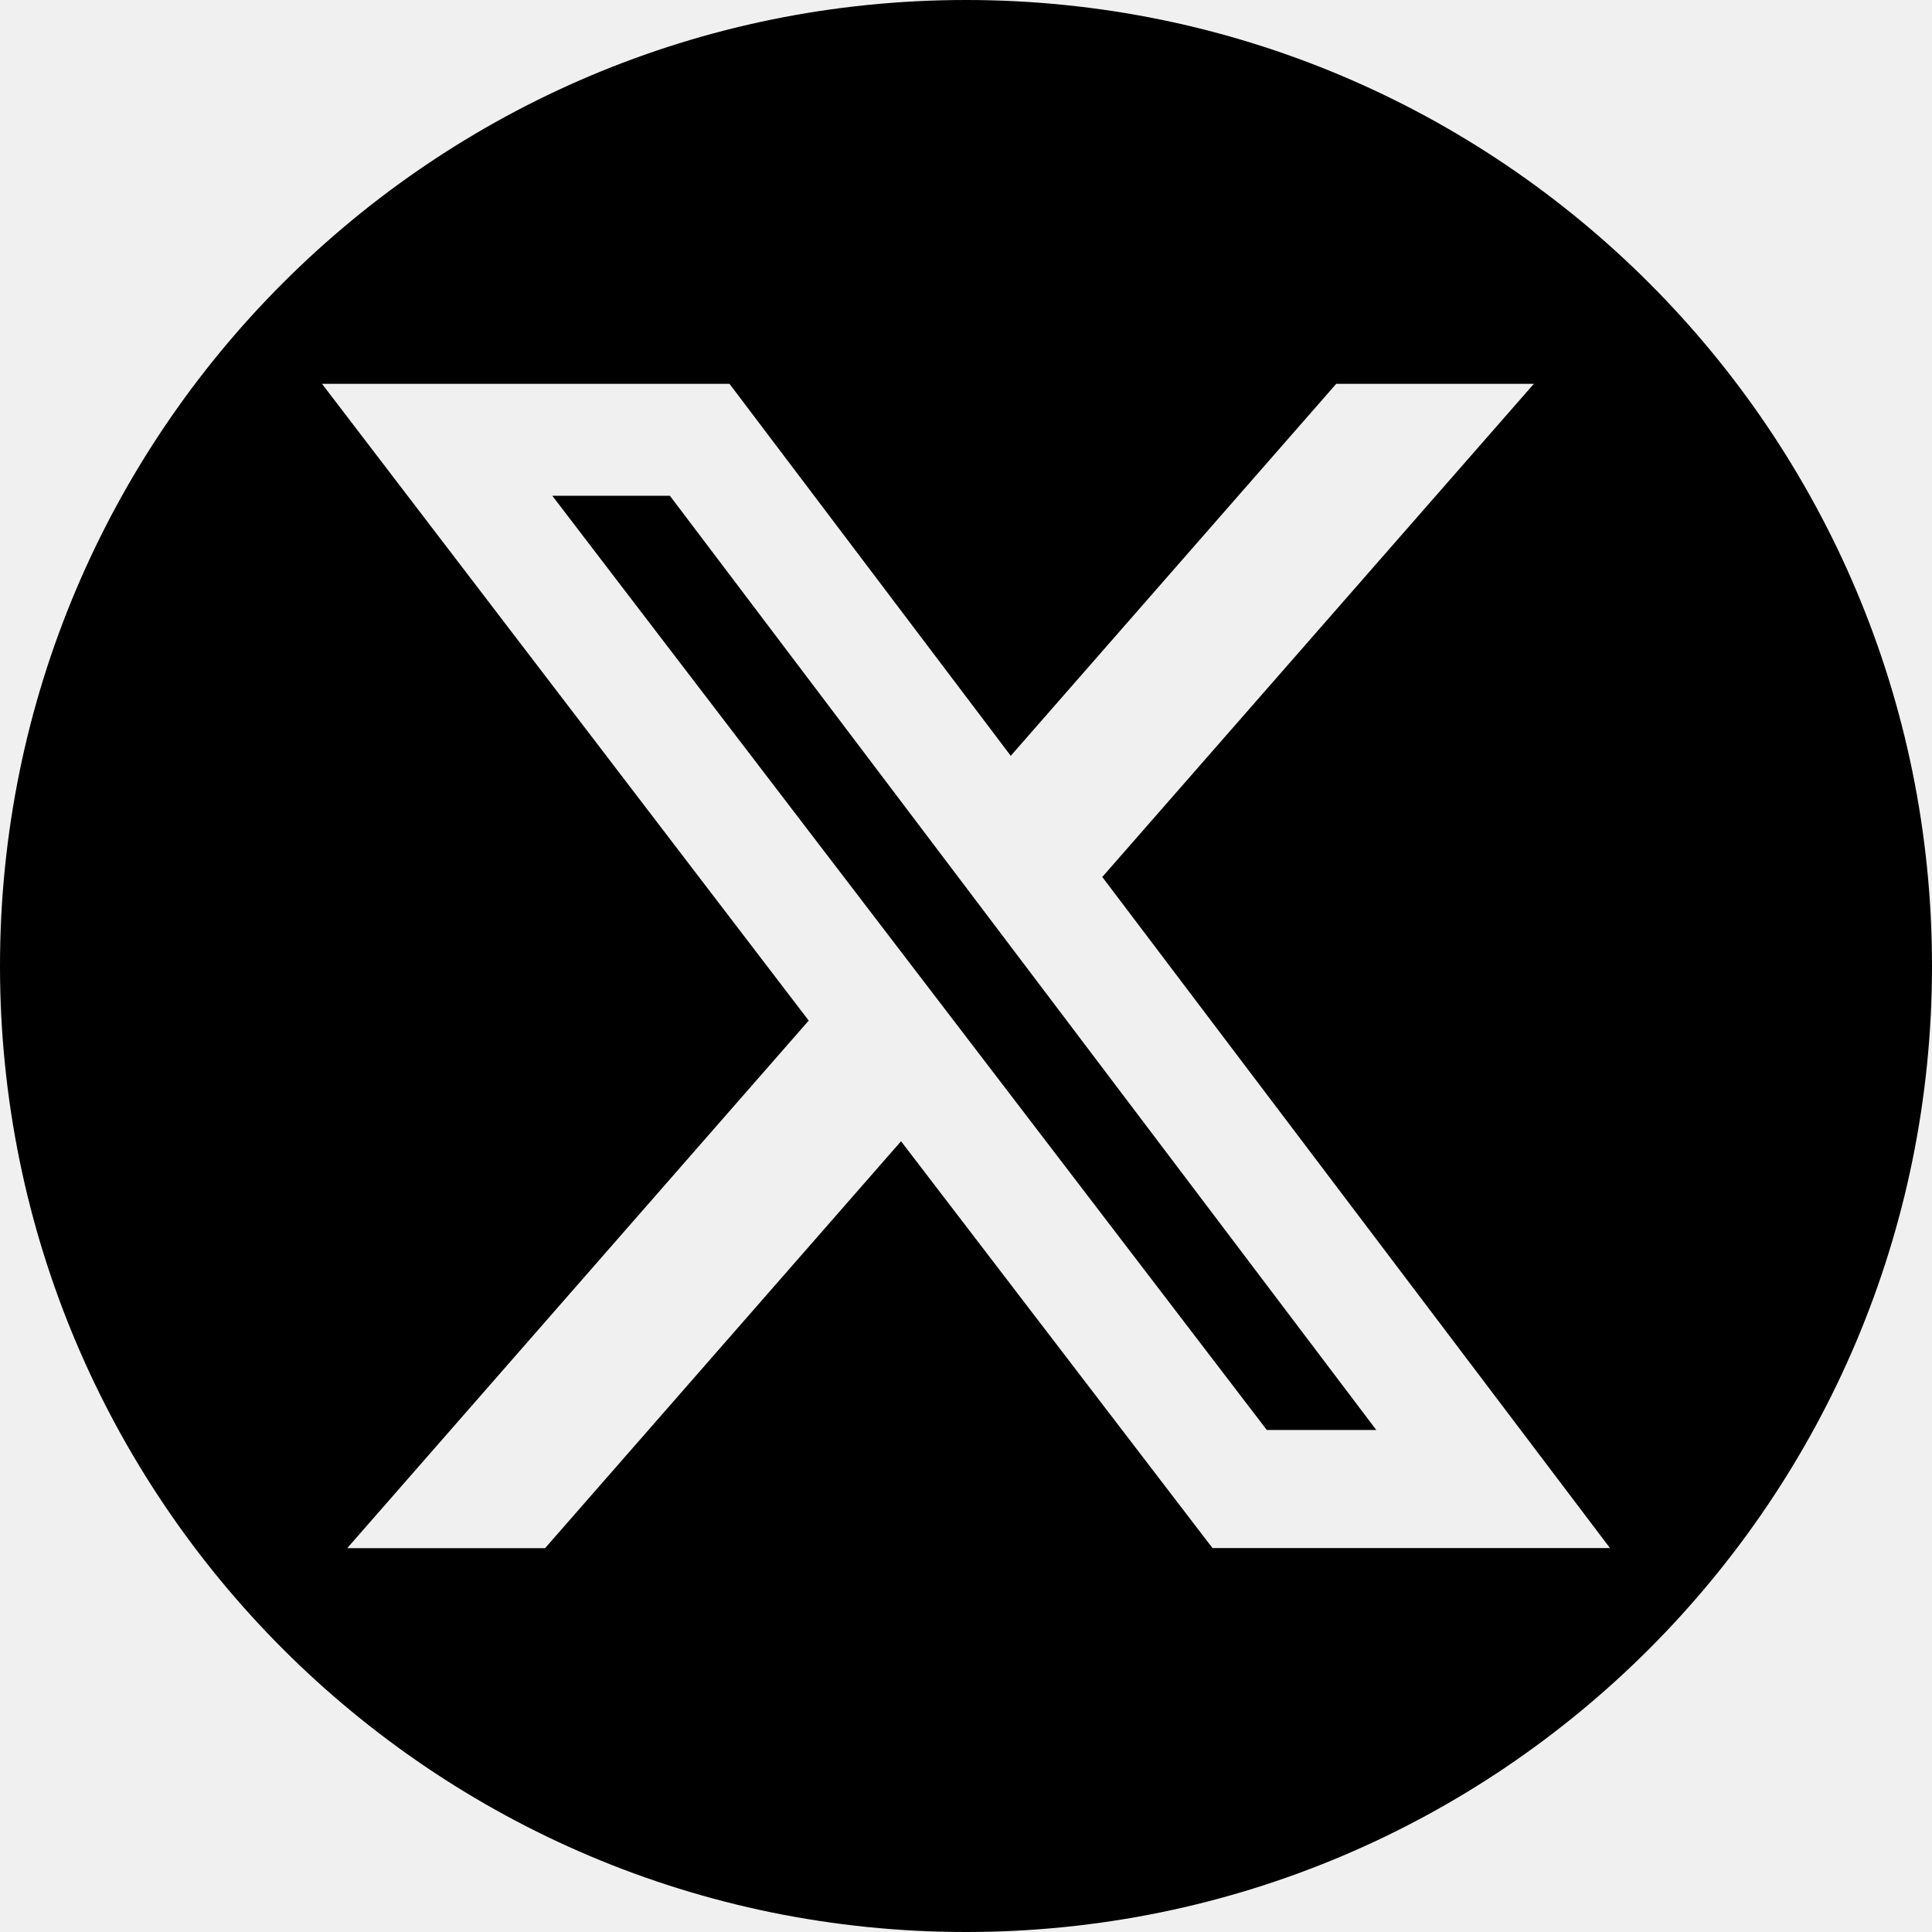
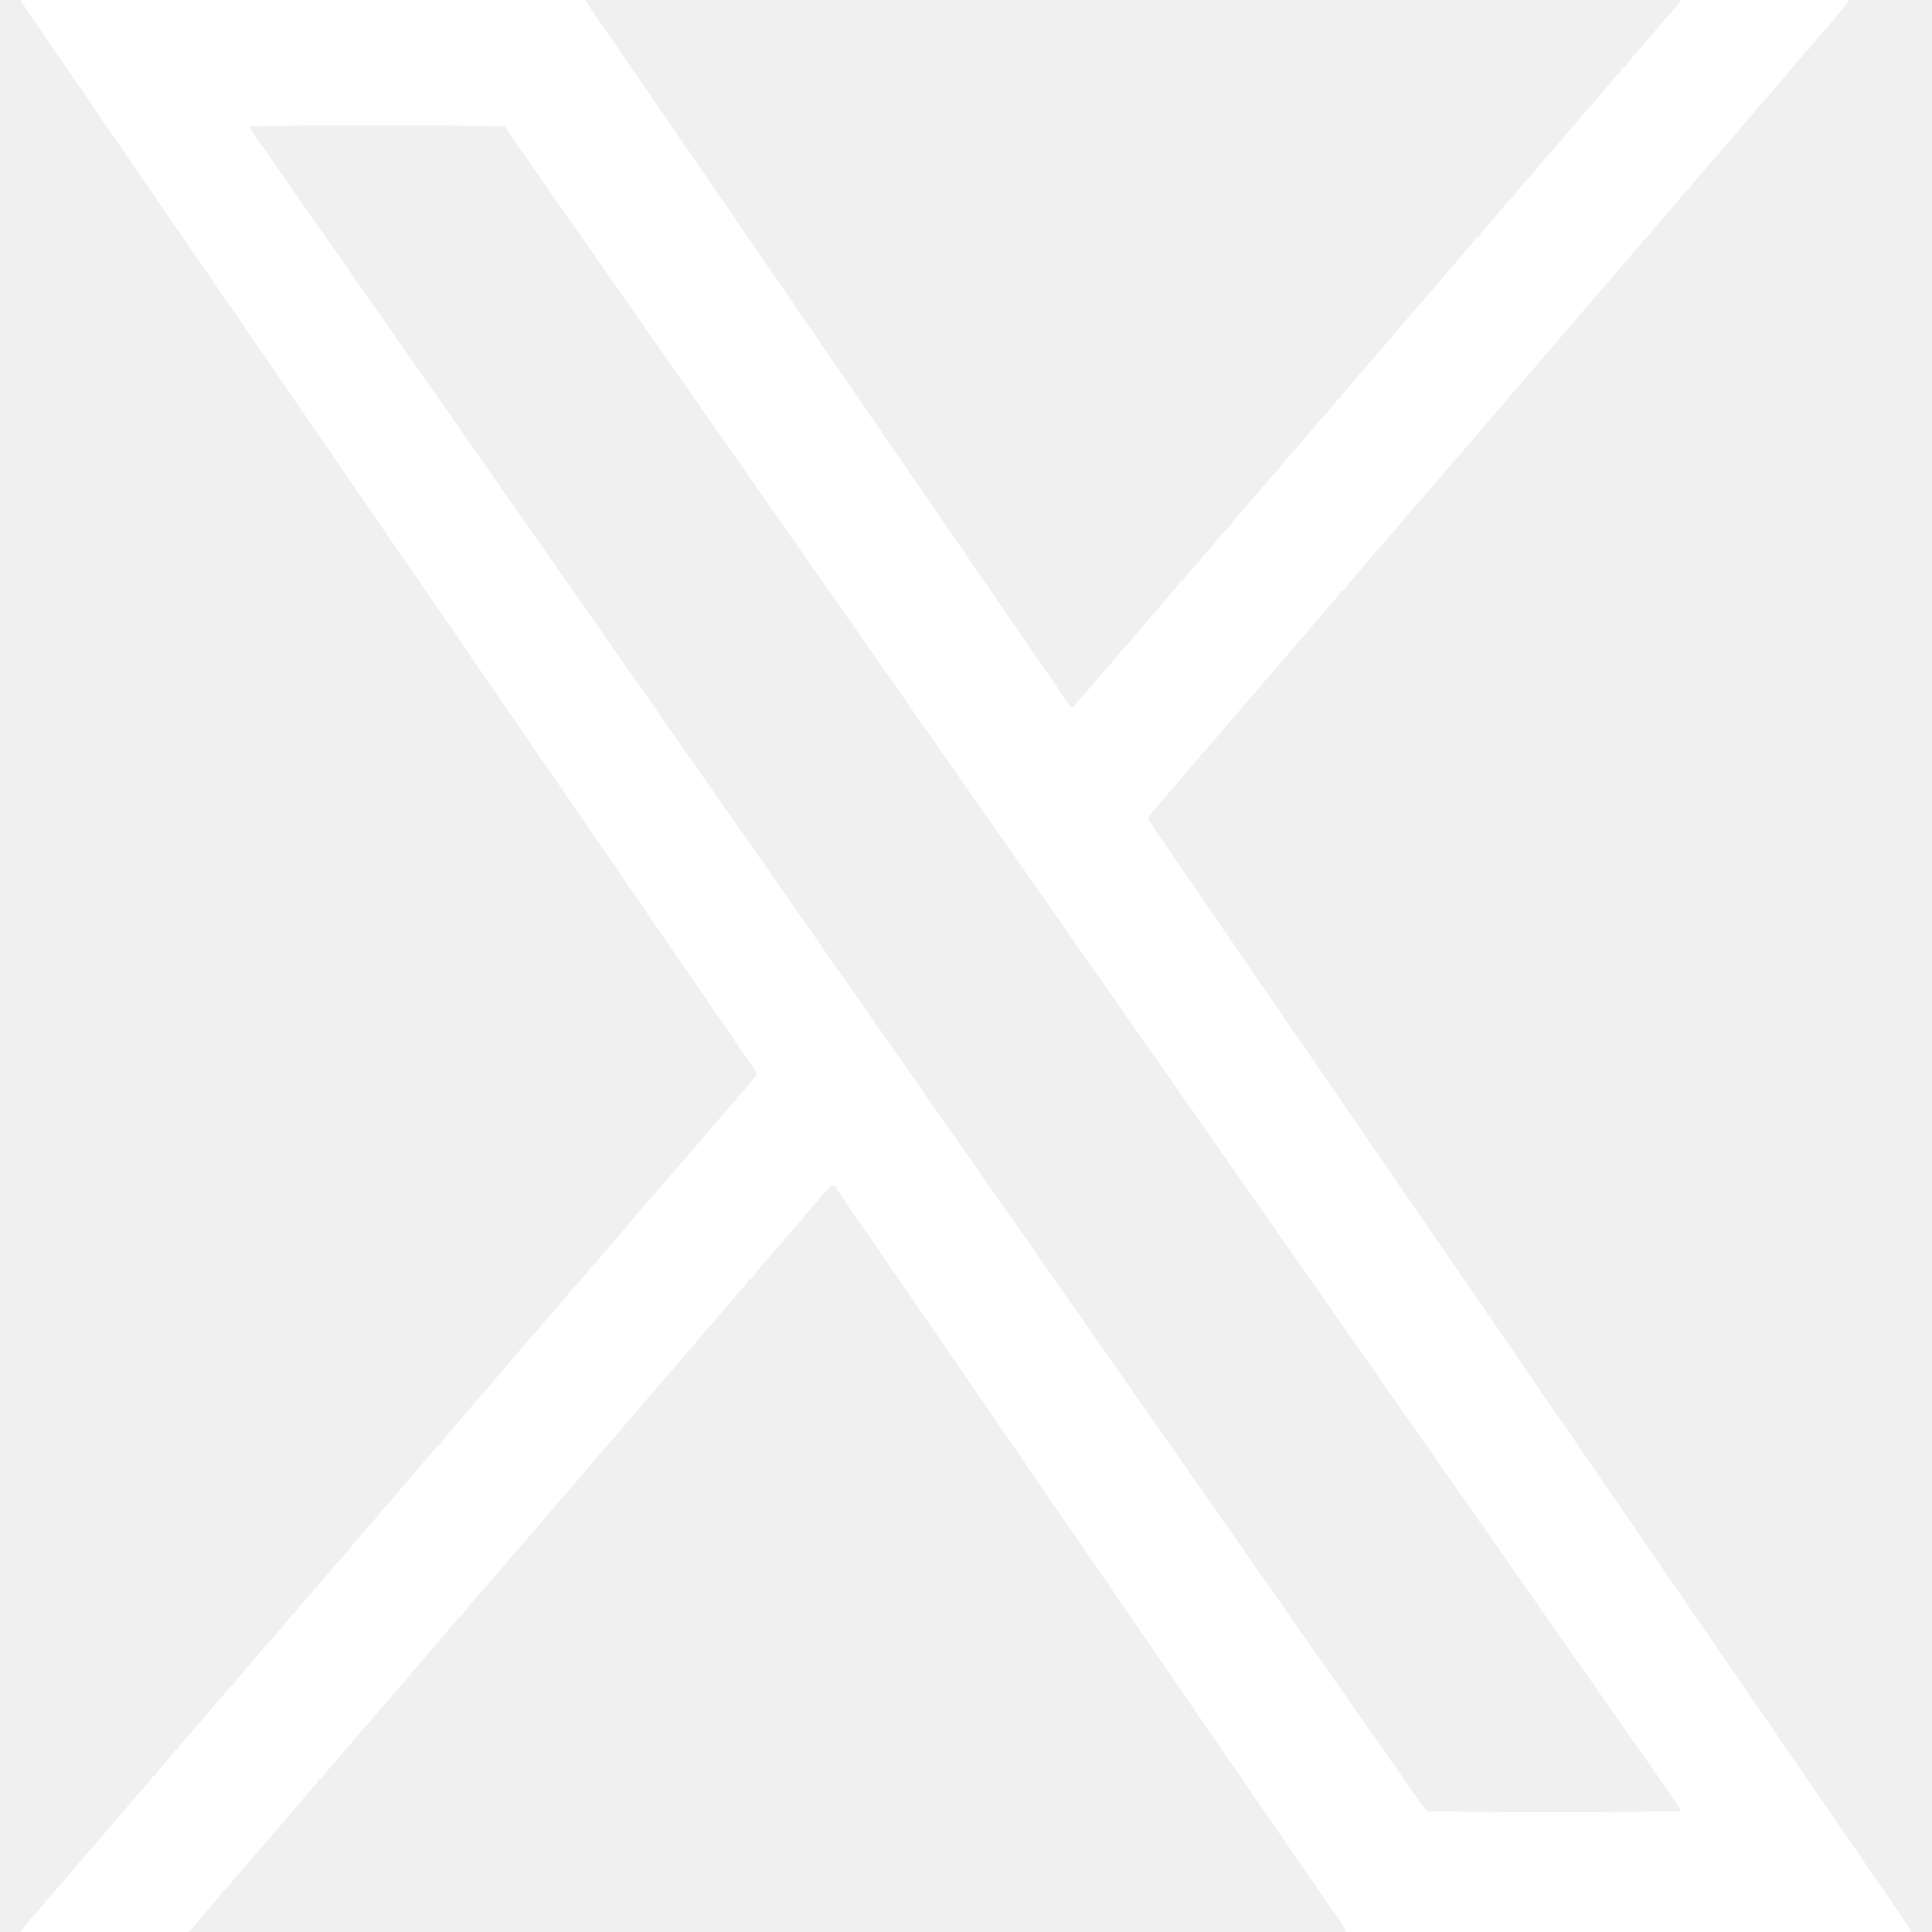
- <svg xmlns="http://www.w3.org/2000/svg" id="Capa_1" data-name="Capa 1" viewBox="0 0 24 24">
-   <polygon points="6.861 6.159 15.737 17.764 17.097 17.764 8.322 6.159 6.861 6.159" />
-   <path d="m12,0C5.373,0,0,5.373,0,12s5.373,12,12,12,12-5.373,12-12S18.627,0,12,0Zm3.063,19.232l-3.87-5.055-4.422,5.055h-2.458l5.733-6.554-6.046-7.91h5.062l3.494,4.621,4.043-4.621h2.455l-5.361,6.126,6.307,8.337h-4.937Z" />
+ <svg xmlns="http://www.w3.org/2000/svg" width="100" height="100" viewBox="0 0 100 100" fill="none">
+   <path d="M1.074 0H30.273L31.006 1.074L31.543 1.855L32.324 2.979L32.715 3.564L33.496 4.688L34.131 5.615L34.863 6.689L35.645 7.812L36.035 8.398L36.377 8.887L37.012 9.814L37.793 10.938L38.184 11.523L38.525 12.012L39.258 13.086L40.039 14.209L41.504 16.357L42.188 17.334L42.676 18.066L43.018 18.555L43.652 19.482L44.336 20.459L44.824 21.191L45.605 22.314L46.24 23.242L46.973 24.316L47.754 25.439L48.486 26.514L49.121 27.441L49.902 28.564L50.293 29.15L51.074 30.273L51.709 31.201L52.783 32.764L53.418 33.691L54.199 34.815L54.736 35.596L55.371 36.523L55.518 36.621L56.152 35.889L56.592 35.4L57.031 34.863L57.568 34.277L57.959 33.789L58.398 33.301L58.74 32.91L59.277 32.275L59.863 31.592L60.498 30.859L60.938 30.322L61.182 30.029H61.279L61.377 29.834L61.963 29.15L62.012 29.053H62.109L62.207 28.857L62.647 28.369L63.086 27.832L63.623 27.246L64.014 26.758L64.648 26.025L65.82 24.658L66.26 24.17L66.699 23.633L67.188 23.096L67.627 22.559L68.262 21.826L68.701 21.338L69.141 20.801L69.238 20.654H69.336L69.434 20.459L69.873 19.971L70.312 19.434L70.41 19.287H70.508L70.606 19.092L71.045 18.604L71.484 18.066L72.022 17.48L72.412 16.992L73.047 16.26L73.486 15.771L73.926 15.234L74.414 14.697L74.853 14.16L76.123 12.695L76.465 12.256H76.562L76.66 12.06L77.1 11.572L77.539 11.035L77.637 10.889H77.734L77.832 10.693L78.272 10.205L78.711 9.668L79.248 9.082L79.639 8.594L80.273 7.861L80.713 7.373L81.152 6.836L81.592 6.348L82.031 5.811L82.471 5.322L82.91 4.785L83.35 4.297L83.691 3.857H83.789L83.887 3.662L84.033 3.467H84.131L84.228 3.271L84.814 2.588L84.863 2.49H84.961L85.059 2.295L85.498 1.807L85.938 1.27L86.475 0.684L86.865 0.195L87.012 0H95.703L95.606 0.195L95.019 0.879L94.58 1.416L94.092 1.953L93.652 2.49L93.555 2.637H93.457L93.359 2.832L92.92 3.32L92.481 3.857L92.041 4.346L91.602 4.883L91.162 5.371L90.723 5.908L90.283 6.396L89.844 6.934L89.356 7.471L88.916 8.008L88.281 8.74L87.842 9.229L87.402 9.766L86.963 10.254L86.523 10.791L86.035 11.328L85.156 12.402H85.059L84.961 12.598L84.522 13.086L84.082 13.623L83.643 14.111L83.203 14.648L82.764 15.137L82.324 15.674L81.885 16.162L81.445 16.699L80.957 17.236L80.518 17.773L80.029 18.311L79.59 18.848L79.15 19.336L78.711 19.873L78.223 20.41L77.783 20.947L77.148 21.68L76.709 22.168L76.269 22.705L75 24.17L73.242 26.221L72.803 26.709L72.363 27.246L71.924 27.734L71.484 28.271L70.996 28.809L70.557 29.346L69.922 30.078L69.531 30.566H69.434L69.336 30.762L68.897 31.25L68.457 31.787L68.018 32.275L67.578 32.812L67.139 33.301L66.699 33.838L66.26 34.326L65.82 34.863L65.332 35.4L64.893 35.938L64.404 36.475L63.965 37.012L63.525 37.5L63.086 38.037L62.598 38.574L62.305 38.965H62.207L62.109 39.16L61.67 39.648L61.23 40.185L59.961 41.65L59.473 42.236L59.424 42.383L59.863 43.066L60.645 44.19L61.035 44.775L61.816 45.898L62.207 46.484L62.549 46.973L63.281 48.047L64.062 49.17L64.551 49.902L64.893 50.391L65.527 51.318L66.211 52.295L66.699 53.027L67.041 53.516L67.676 54.443L68.457 55.566L68.848 56.152L69.629 57.275L70.264 58.203L70.996 59.277L71.777 60.4L72.168 60.986L72.949 62.109L73.584 63.037L74.121 63.818L74.756 64.746L75.293 65.527L76.074 66.65L76.465 67.236L77.246 68.359L77.881 69.287L78.418 70.068L79.053 70.996L79.785 72.07L80.127 72.559L80.762 73.486L81.543 74.609L81.934 75.195L82.275 75.684L83.008 76.758L83.691 77.734L84.082 78.32L84.863 79.443L85.254 80.029L85.938 81.006L86.426 81.738L87.012 82.568L87.402 83.154L88.086 84.131L88.574 84.863L88.916 85.352L89.551 86.279L90.332 87.402L90.723 87.988L91.504 89.111L92.236 90.186L92.871 91.113L93.652 92.236L94.043 92.822L94.824 93.945L95.459 94.873L95.996 95.654L97.266 97.51L97.949 98.486L98.926 99.951V100H69.678L69.385 99.463L68.897 98.779L68.164 97.705L67.383 96.582L66.748 95.654L65.674 94.092L64.893 92.969L64.111 91.797L63.721 91.26L62.891 90.039L62.109 88.916L61.377 87.842L60.742 86.914L59.961 85.791L59.57 85.205L58.789 84.082L58.154 83.154L57.422 82.08L56.641 80.957L55.81 79.736L55.273 78.955L54.492 77.832L53.662 76.611L50.44 71.924L49.805 70.996L47.656 67.871L47.022 66.943L46.24 65.82L45.508 64.746L44.873 63.818L44.092 62.695L43.359 61.621L43.213 61.377L43.066 61.328L42.725 61.67L42.285 62.207L41.846 62.695L41.406 63.232L40.918 63.77L40.478 64.307L39.844 65.039L39.404 65.527L38.965 66.064L38.867 66.211H38.77L38.672 66.406L38.232 66.894L37.793 67.432L37.353 67.92L36.914 68.457L36.426 68.994L35.986 69.531L35.352 70.264L34.766 70.947L34.326 71.436L33.887 71.973L33.447 72.461L33.008 72.998L32.52 73.535L32.08 74.072L31.445 74.805L31.006 75.293L30.566 75.83L29.297 77.295L26.953 80.029L26.514 80.518L26.074 81.055L25.635 81.543L25.195 82.08L24.707 82.617L23.828 83.691H23.73L23.633 83.887L23.193 84.375L22.754 84.912L22.314 85.4L21.875 85.938L21.436 86.426L20.996 86.963L20.557 87.451L20.117 87.988L19.629 88.525L19.189 89.062L18.701 89.6L18.262 90.137L17.822 90.625L17.383 91.162L16.895 91.699L16.602 92.09H16.504L16.406 92.285L15.967 92.773L15.527 93.311L15.088 93.799L14.648 94.336L14.209 94.824L13.77 95.361L13.281 95.898L12.842 96.436L12.354 96.973L11.914 97.51L11.475 97.998L11.035 98.535L10.596 99.023L10.156 99.561L9.766 100H1.074L1.367 99.561L1.953 98.926L2.393 98.389L3.027 97.656L3.467 97.168L3.906 96.631L5.176 95.166L5.762 94.482L6.396 93.75L6.836 93.213L7.324 92.676L7.764 92.139L7.91 91.943H8.008L8.105 91.748L8.545 91.26L8.984 90.723L9.082 90.576H9.18L9.277 90.381L9.717 89.893L10.156 89.356L10.693 88.769L11.084 88.281L11.719 87.549L12.158 87.061L12.598 86.523L13.086 85.986L13.525 85.449L14.795 83.984L15.137 83.545H15.234L15.332 83.35L15.771 82.861L16.211 82.324L16.309 82.178H16.406L16.504 81.982L16.943 81.494L17.383 80.957L17.92 80.371L18.311 79.883L18.945 79.15L19.385 78.662L19.824 78.125L20.264 77.637L20.703 77.1L21.143 76.611L21.582 76.074L22.021 75.586L22.461 75.049L22.705 74.756H22.803L22.9 74.561L23.486 73.877L23.535 73.779H23.633L23.73 73.584L24.17 73.096L24.609 72.559L25.146 71.973L25.537 71.484L26.172 70.752L27.344 69.385L27.783 68.897L28.223 68.359L28.711 67.822L29.15 67.285L29.785 66.553L30.225 66.064L30.664 65.527L30.762 65.381H30.859L30.957 65.186L31.396 64.697L31.836 64.16L32.373 63.574L32.764 63.086L33.398 62.353L34.57 60.986L35.01 60.498L35.449 59.961L35.938 59.424L36.377 58.887L37.012 58.154L37.451 57.666L37.891 57.129L37.988 56.982H38.086L38.184 56.787L38.623 56.299L39.014 55.81L39.16 55.664L39.111 55.42L38.525 54.59L37.695 53.369L36.914 52.246L36.182 51.172L35.547 50.244L34.766 49.121L34.033 48.047L33.398 47.119L32.617 45.996L31.836 44.824L31.445 44.287L30.713 43.213L29.639 41.65L29.004 40.723L28.223 39.6L27.49 38.525L26.855 37.598L25.781 36.035L25.146 35.107L24.365 33.984L23.584 32.812L23.096 32.129L22.559 31.348L21.289 29.492L20.508 28.369L19.775 27.295L19.141 26.367L18.359 25.244L17.529 24.023L16.992 23.242L16.211 22.119L15.82 21.533L15.039 20.41L14.307 19.336L13.672 18.408L12.891 17.285L12.109 16.113L11.719 15.576L10.986 14.502L9.912 12.94L9.277 12.012L8.496 10.889L7.764 9.814L7.129 8.887L6.592 8.105L5.859 7.031L5.078 5.908L4.297 4.736L3.906 4.199L3.174 3.125L2.637 2.344L2.002 1.416L1.465 0.635L1.074 0.049V0ZM15.918 6.494L12.891 6.543L13.232 7.08L13.721 7.764L14.258 8.545L14.941 9.521L15.723 10.645L16.309 11.475L16.846 12.256L18.018 13.916L18.652 14.844L19.824 16.504L20.361 17.285L20.947 18.115L23.682 22.021L24.316 22.949L24.951 23.828L25.488 24.609L26.27 25.732L26.855 26.562L27.393 27.344L27.979 28.174L30.713 32.08L31.494 33.203L32.08 34.033L32.715 34.961L33.35 35.84L34.424 37.402L34.815 37.94L35.449 38.867L36.035 39.697L38.77 43.603L39.209 44.238L39.795 45.068L40.478 46.045L41.113 46.973L42.285 48.633L42.822 49.414L43.408 50.244L44.775 52.197L45.557 53.32L46.143 54.15L46.924 55.273L47.51 56.103L48.145 57.031L49.316 58.691L49.853 59.473L50.44 60.303L54.541 66.162L55.176 67.09L55.81 67.969L56.348 68.75L57.129 69.873L61.23 75.732L62.012 76.856L62.598 77.686L63.135 78.467L64.307 80.127L64.941 81.055L66.113 82.715L66.65 83.496L67.236 84.326L69.971 88.232L70.606 89.16L71.24 90.039L71.777 90.82L72.363 91.65L72.9 92.432L73.486 93.262L73.828 93.701L73.877 93.75L77.734 93.799H82.764L86.963 93.75L86.914 93.555L86.426 92.822L78.223 81.103L77.588 80.176L77.002 79.346L76.514 78.662L75.977 77.881L71.875 72.022L71.094 70.898L70.508 70.068L69.727 68.945L68.359 66.992L67.578 65.869L62.793 59.033L62.158 58.105L61.572 57.275L61.084 56.592L60.547 55.81L59.863 54.834L59.277 54.004L58.496 52.881L55.762 48.975L54.98 47.852L54.297 46.875L53.516 45.752L48.73 38.916L48.096 37.988L47.559 37.256L46.924 36.328L46.143 35.205L45.557 34.375L44.775 33.252L40.674 27.393L39.893 26.27L37.158 22.363L36.377 21.24L33.643 17.334L33.203 16.699L31.152 13.77L30.371 12.646L29.785 11.816L29.004 10.693L28.32 9.717L27.539 8.594L26.855 7.617L26.123 6.543L23.047 6.494H15.918Z" fill="white" />
</svg>
